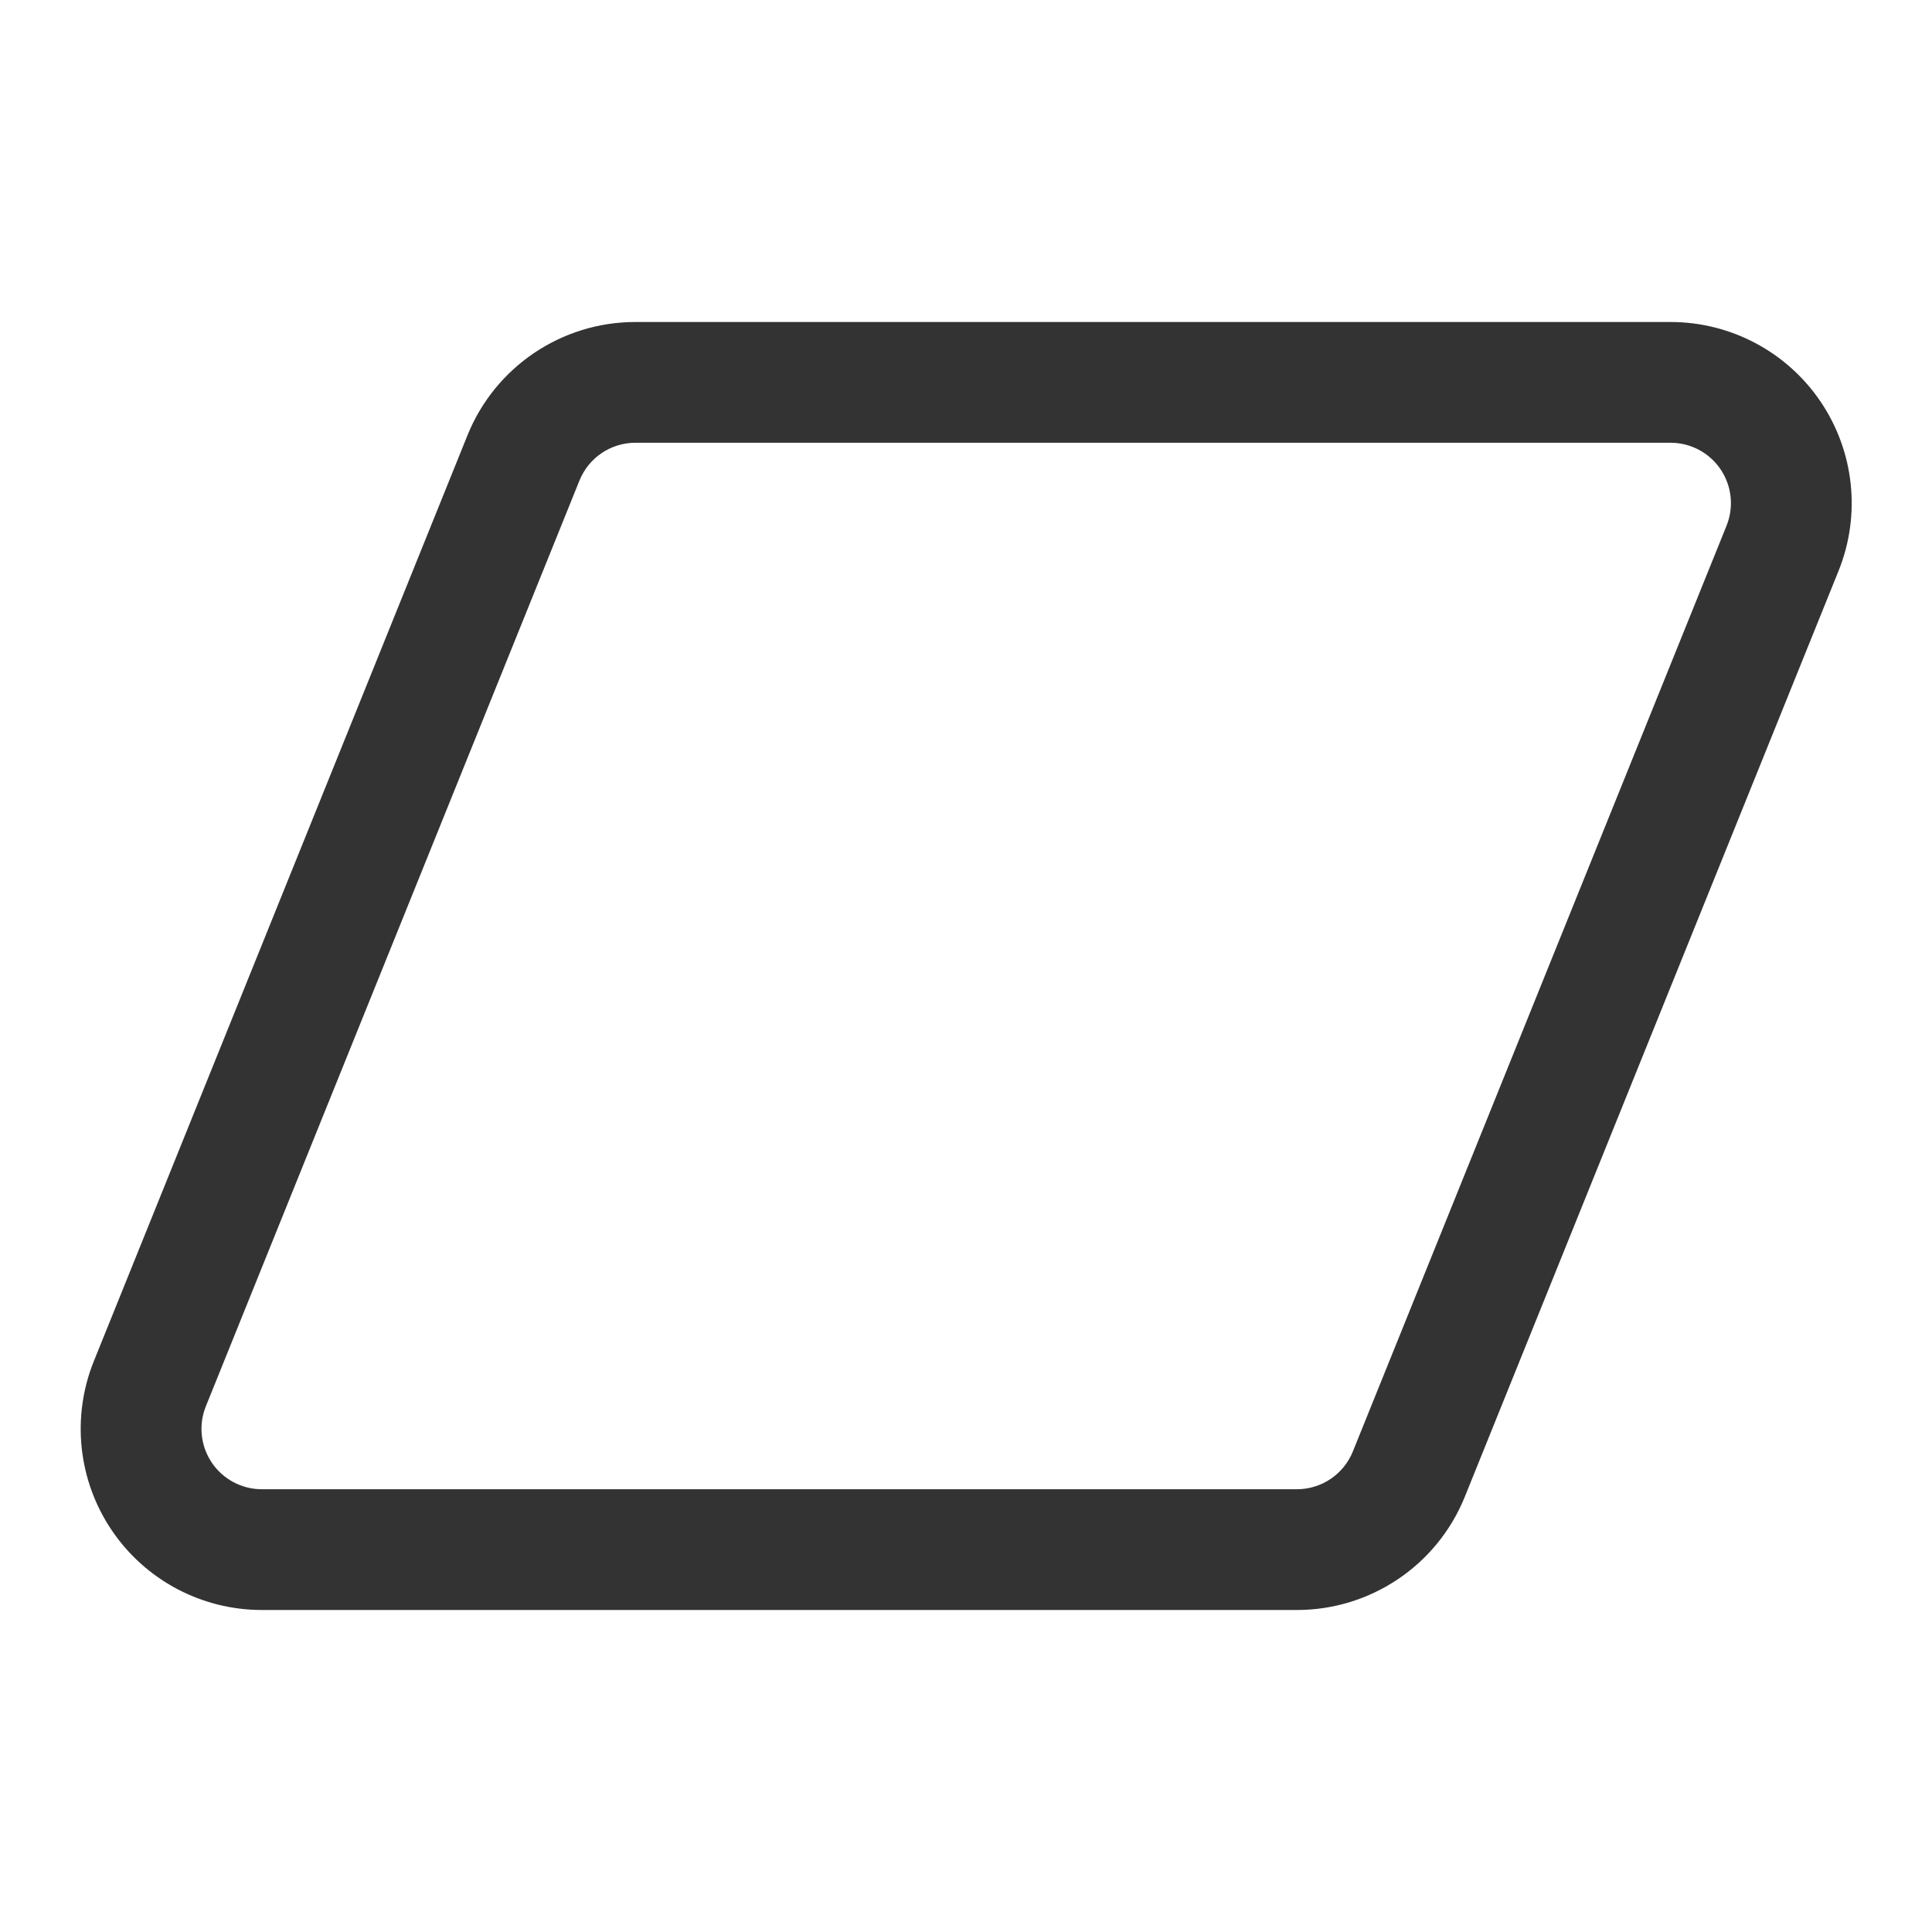
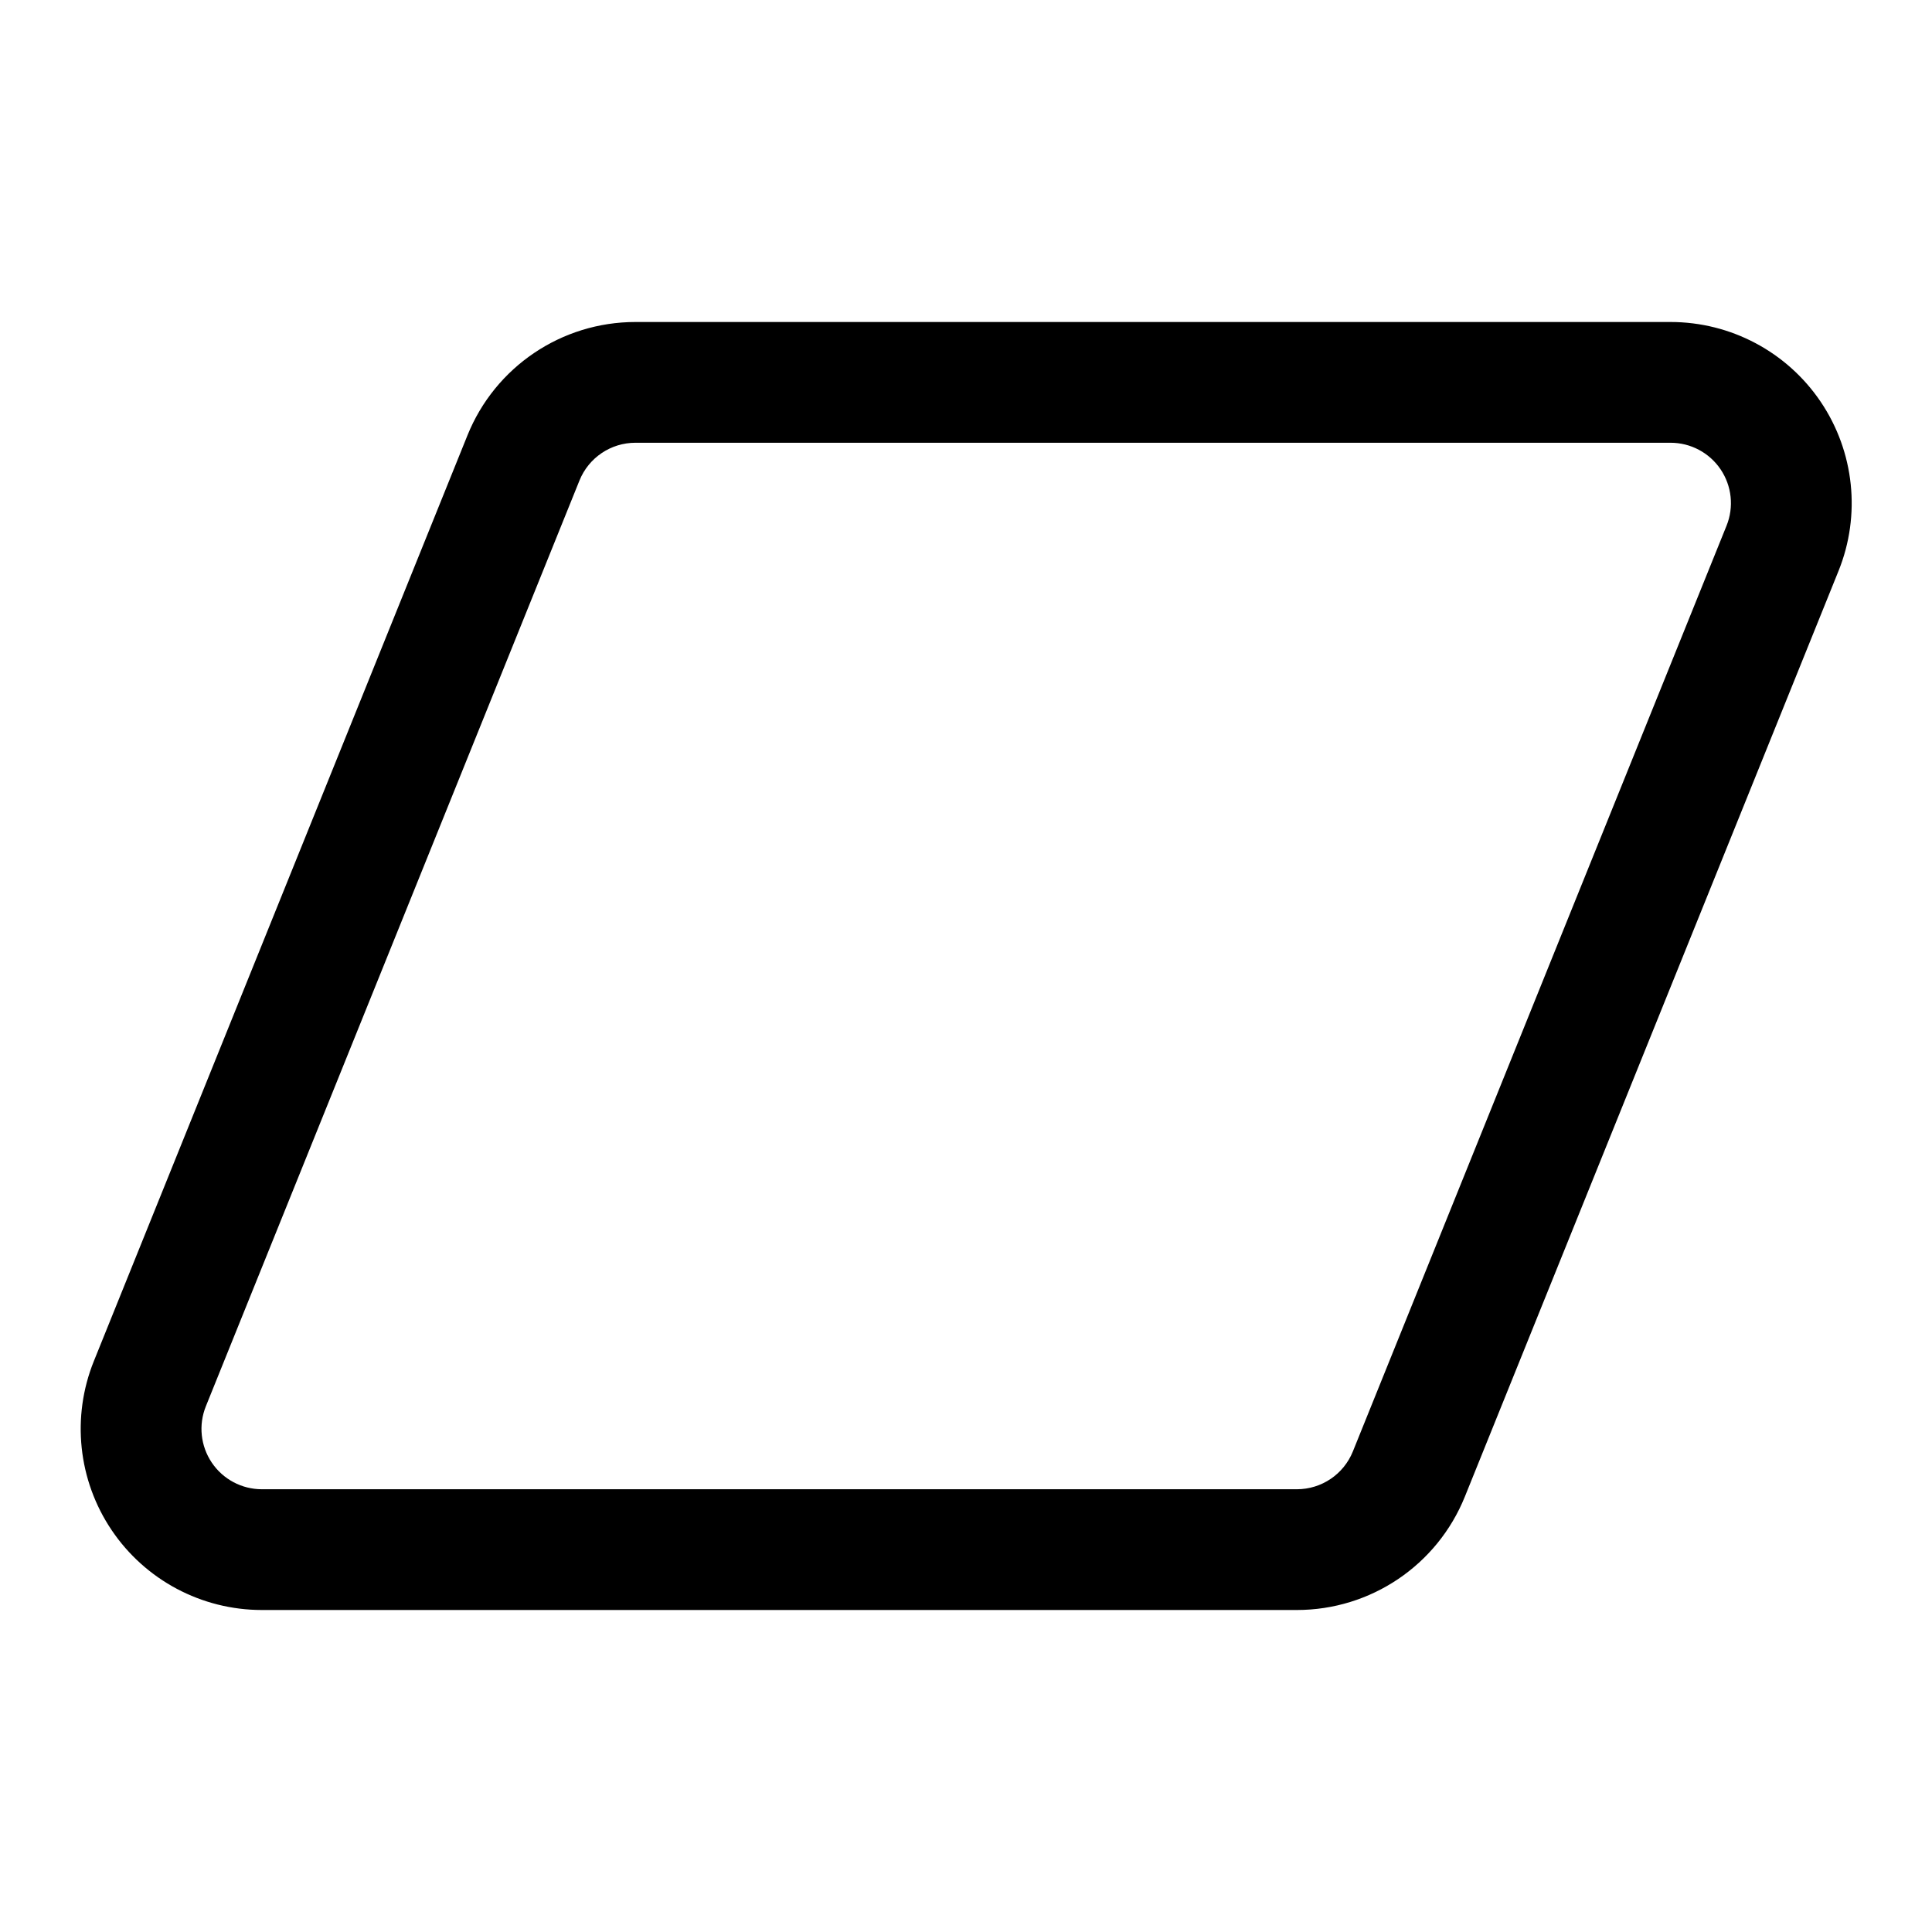
<svg xmlns="http://www.w3.org/2000/svg" width="24" height="24" viewBox="0 0 24 24">
-   <path fill="#333333" d="M5.807 5.408A2.25 2.25 0 0 1 7.894 4h12.858a2.25 2.25 0 0 1 2.087 3.092l-4.642 11.5A2.25 2.25 0 0 1 16.111 20H3.252a2.25 2.25 0 0 1-2.086-3.092zm2.087.092a.75.75 0 0 0-.696.47l-4.641 11.5a.75.75 0 0 0 .695 1.03h12.859a.75.75 0 0 0 .695-.47l4.642-11.5a.75.75 0 0 0-.696-1.03z" />
+   <path fill="currentColor" d="M5.807 5.408A2.25 2.25 0 0 1 7.894 4h12.858a2.25 2.25 0 0 1 2.087 3.092l-4.642 11.5A2.25 2.25 0 0 1 16.111 20H3.252a2.25 2.25 0 0 1-2.086-3.092zm2.087.092a.75.75 0 0 0-.696.47l-4.641 11.5a.75.75 0 0 0 .695 1.03h12.859a.75.75 0 0 0 .695-.47l4.642-11.5a.75.75 0 0 0-.696-1.03z" />
</svg>
